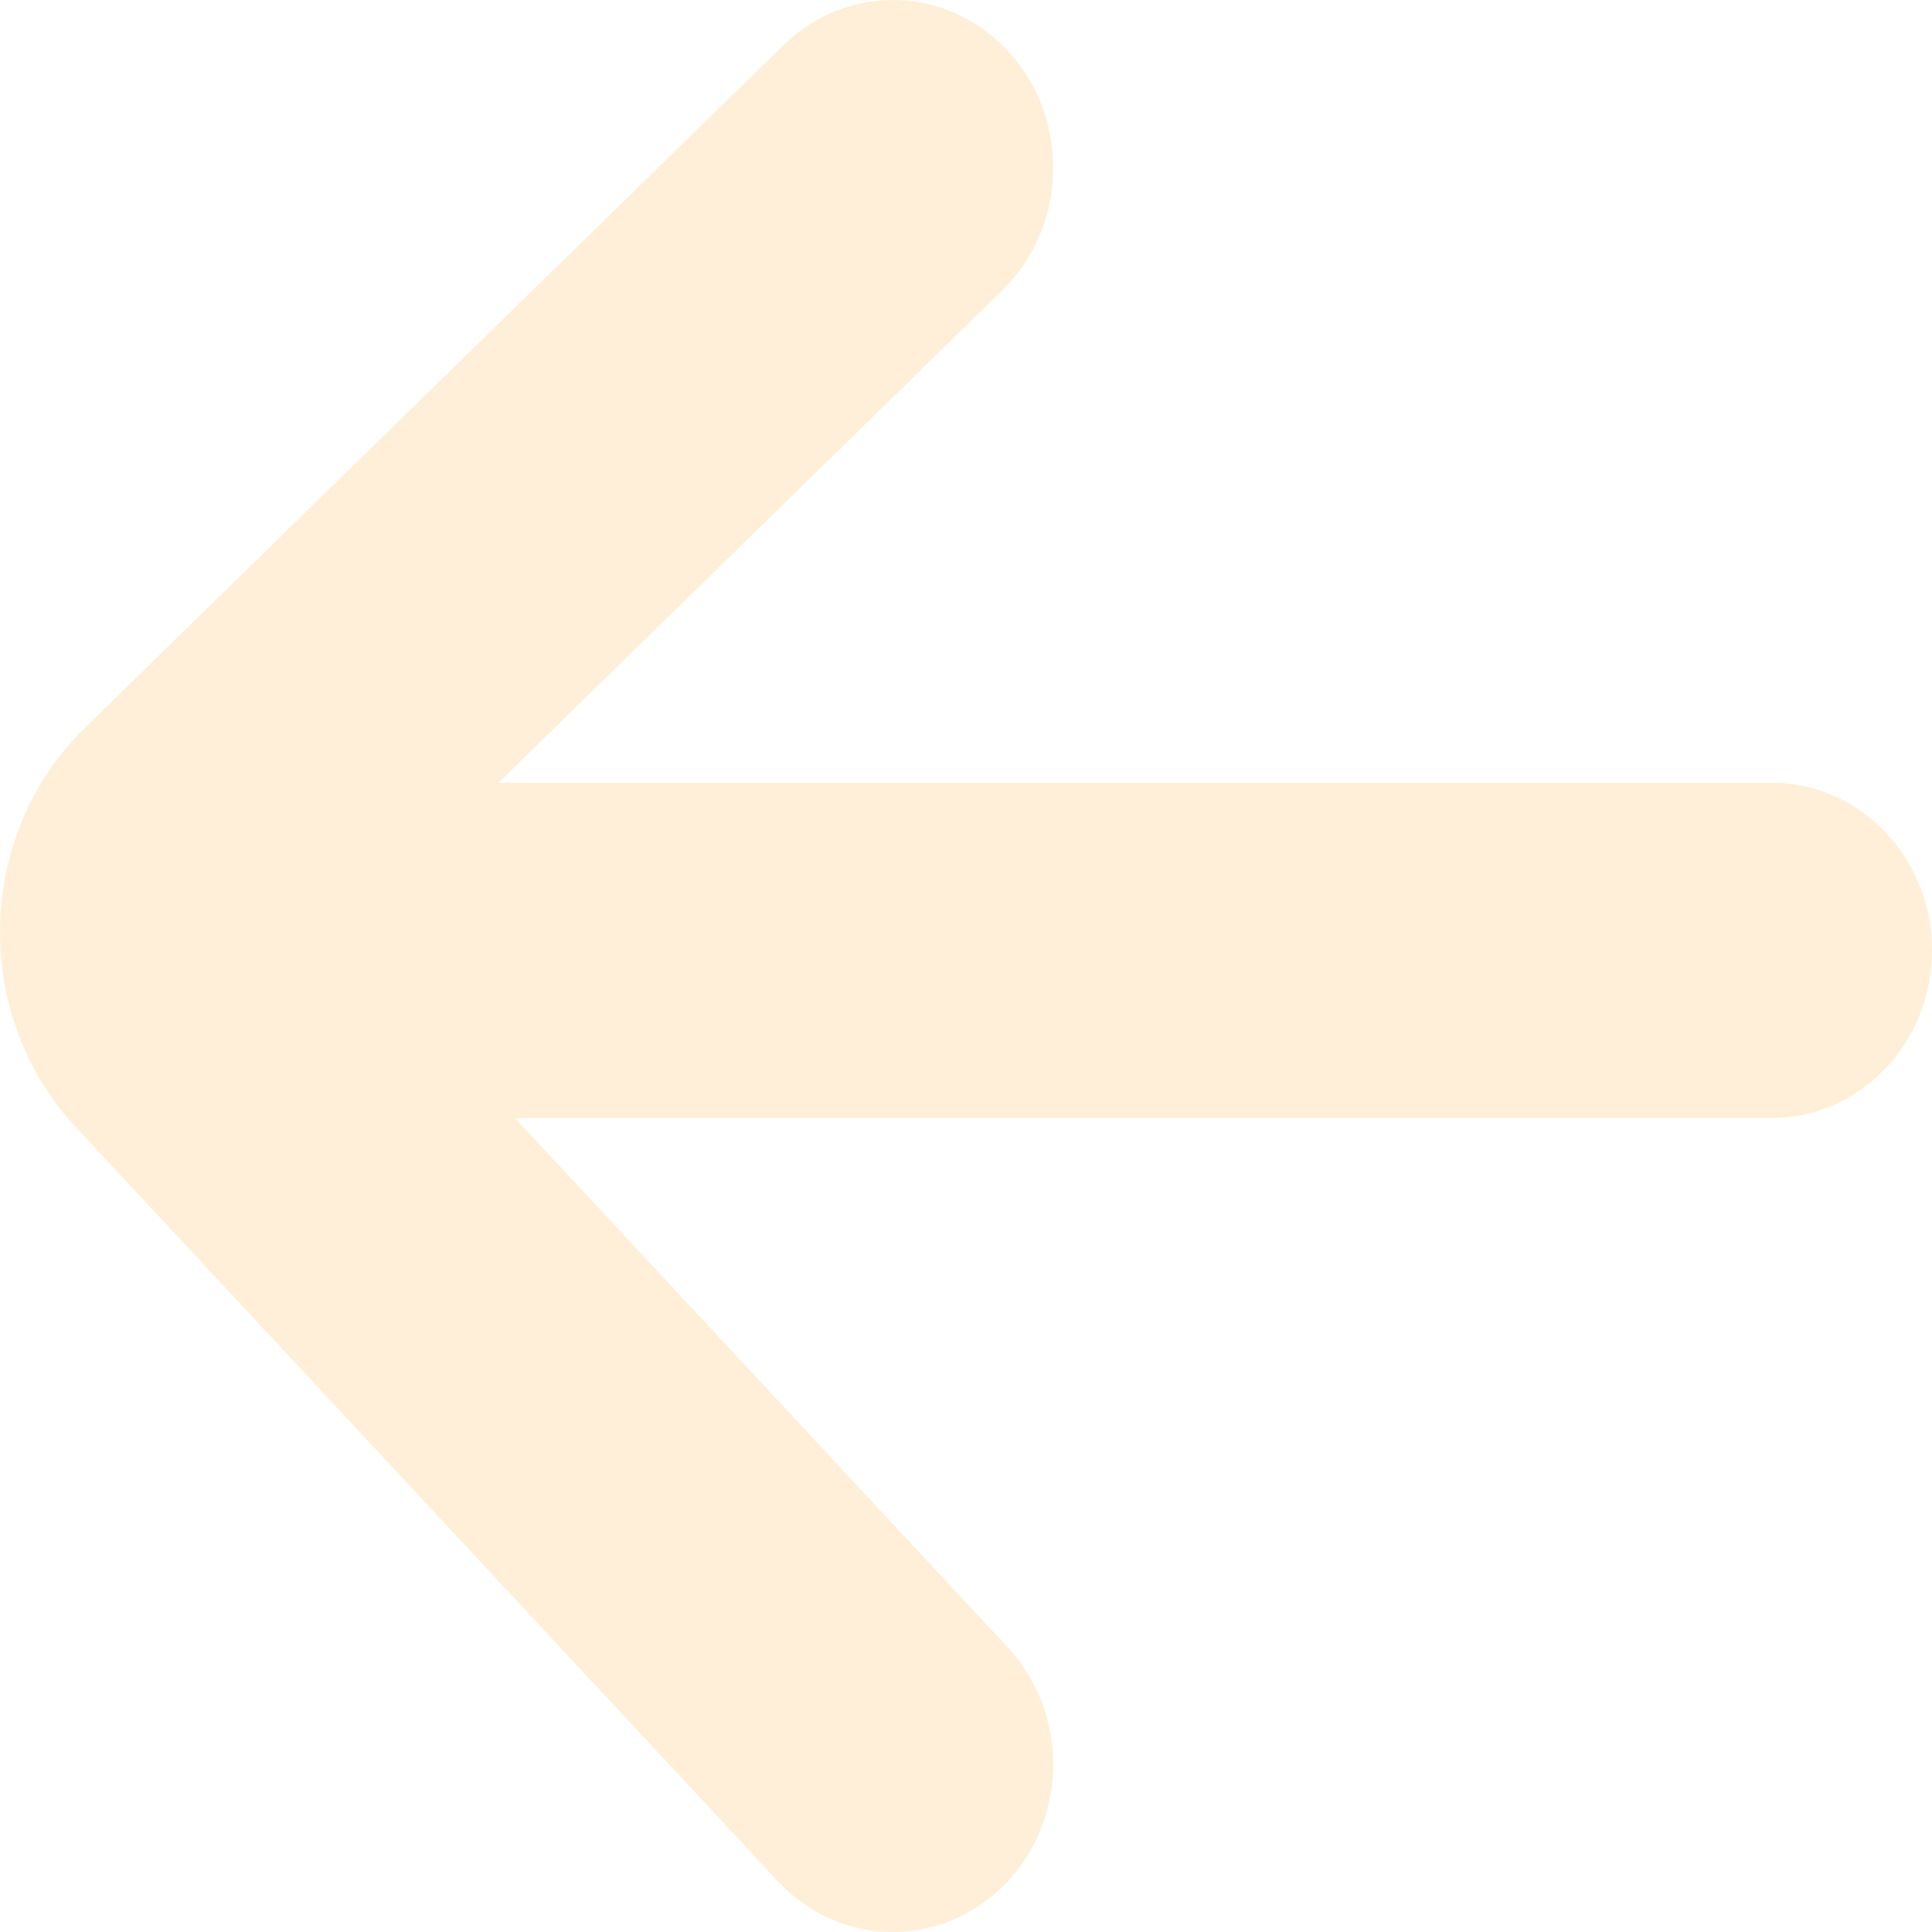
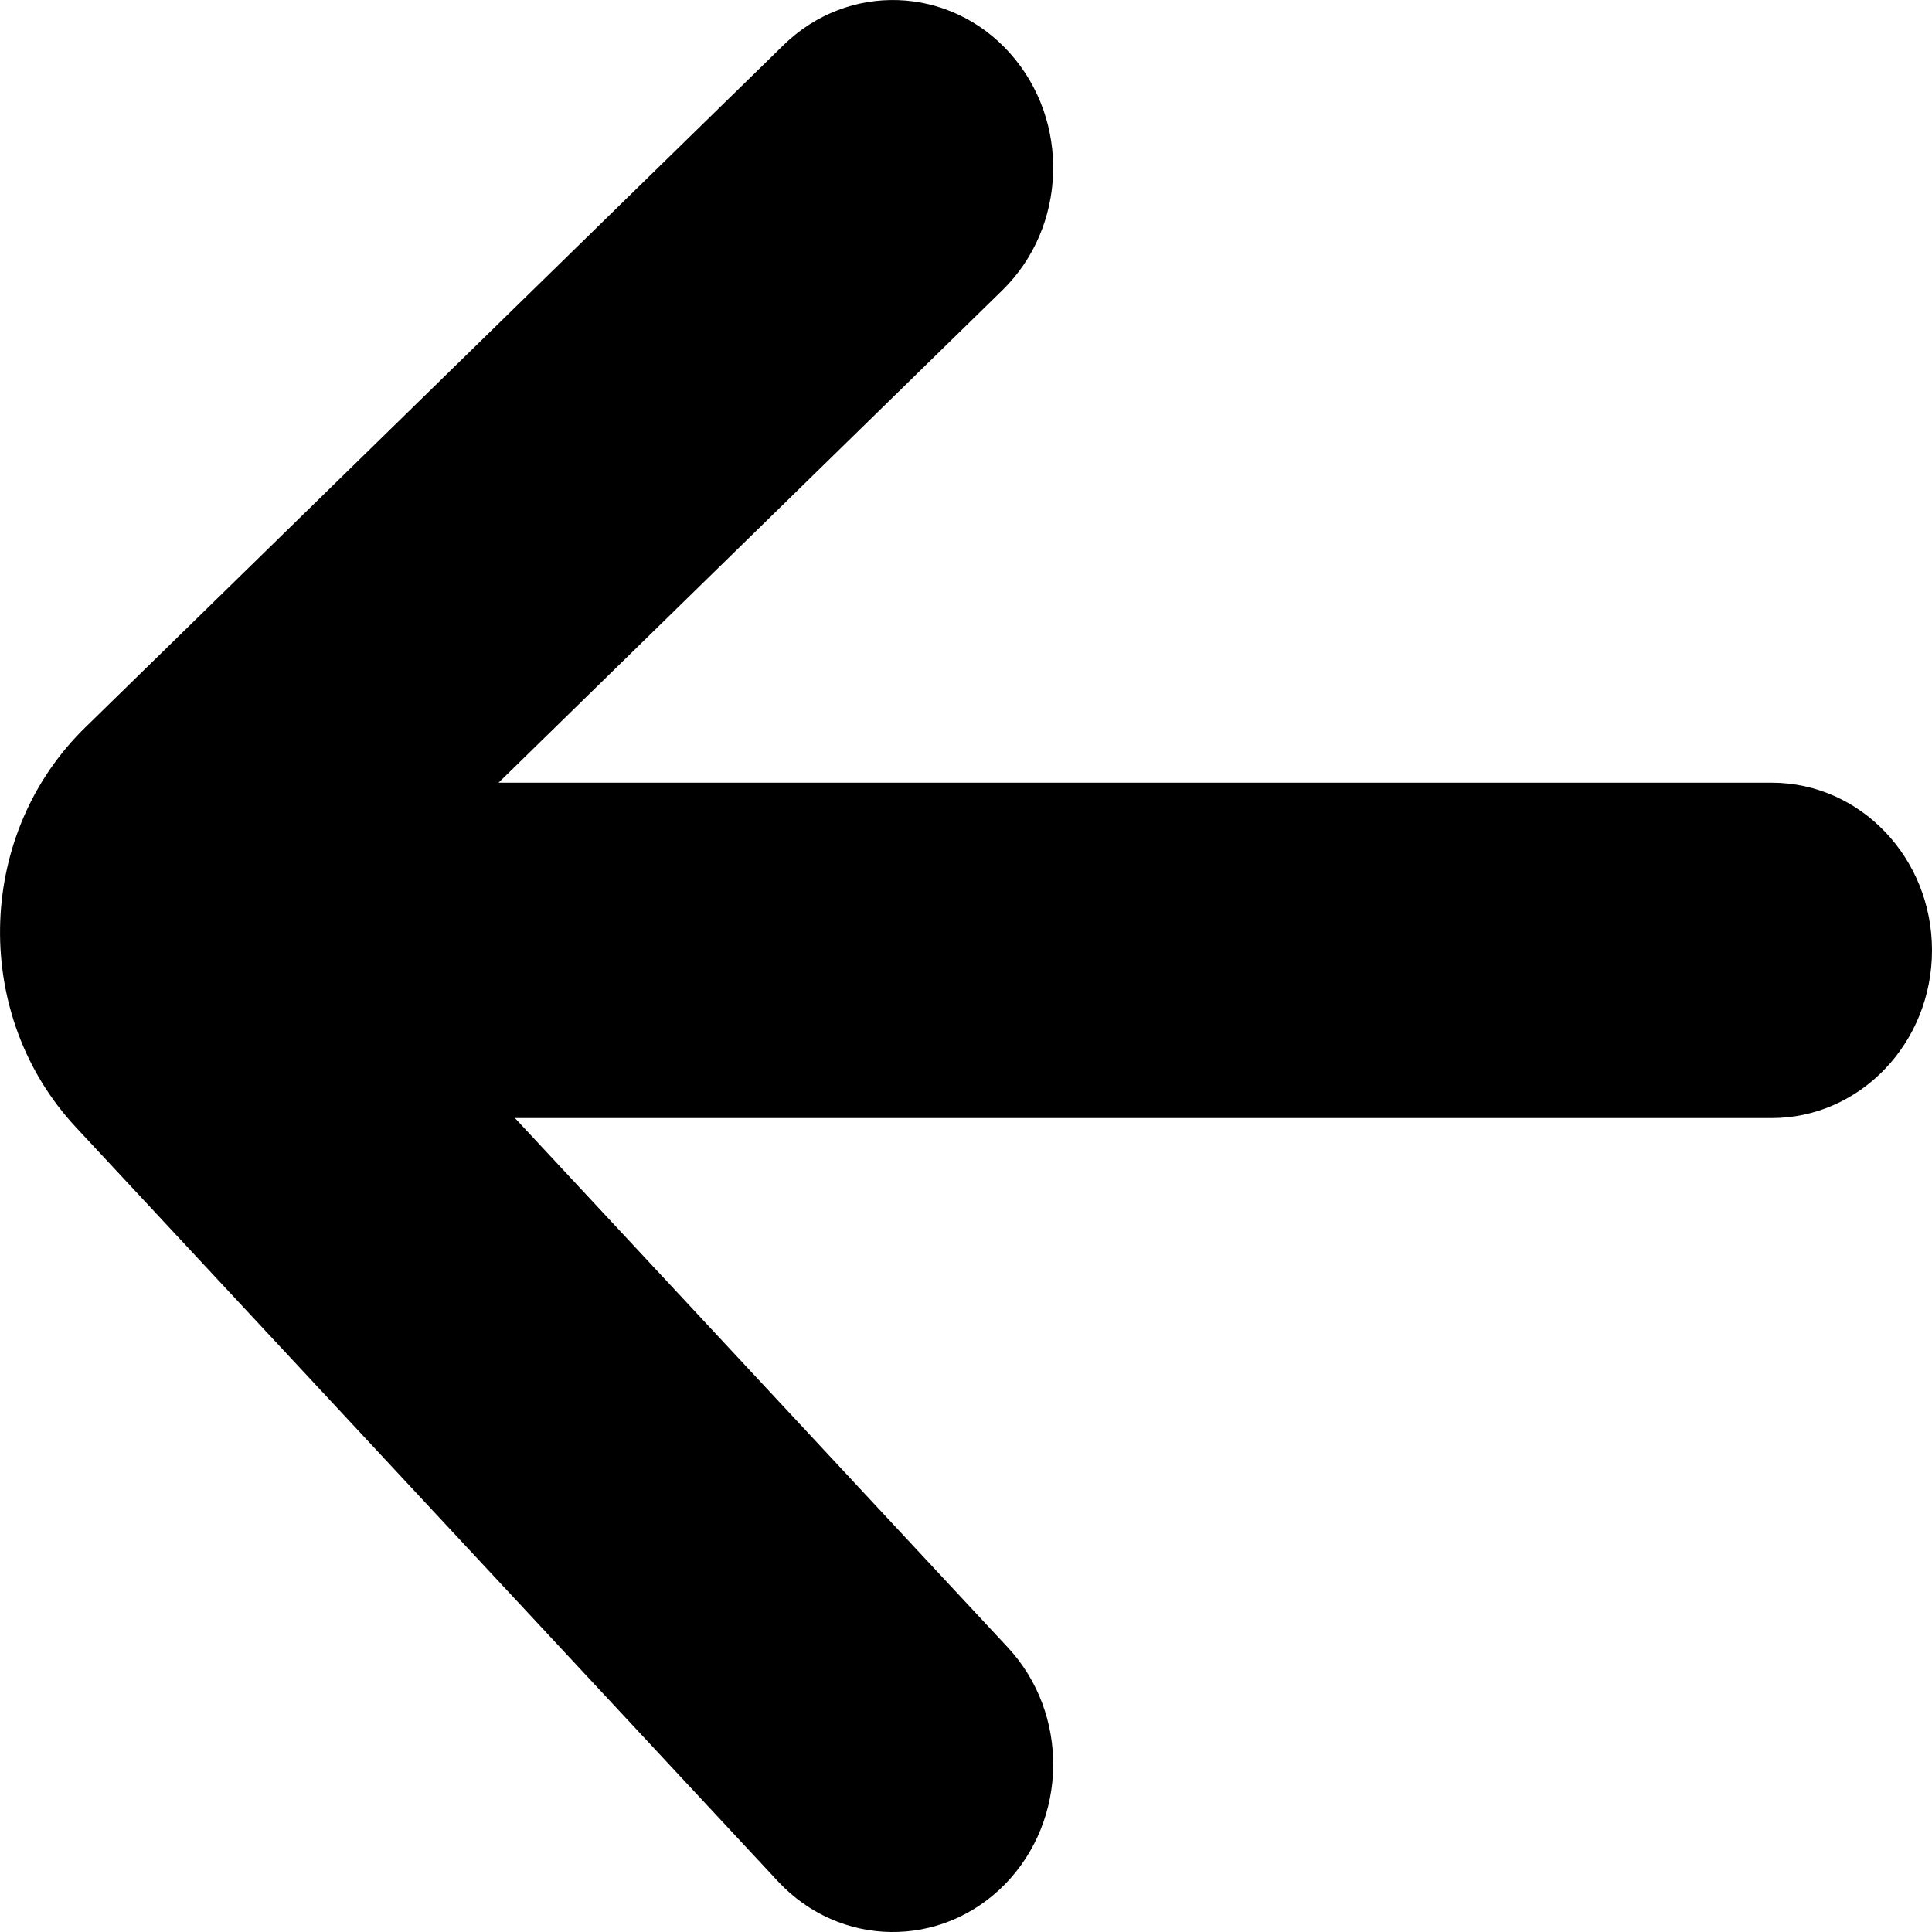
<svg xmlns="http://www.w3.org/2000/svg" width="17px" height="17px" viewBox="0 0 17 17" version="1.1">
  <g id="页面1" stroke="none" stroke-width="1" fill="none" fill-rule="evenodd">
-     <g id="矿机收益备份-3" transform="translate(-16, -58)" fill="#FFEFD8">
+     <g id="矿机收益备份-3" transform="translate(-16, -58)" fill="#000">
      <path d="M20.387,64.887 L24.82,60.554 C25.389,59.997 25.419,59.064 24.887,58.468 C24.355,57.873 23.462,57.841 22.893,58.398 L16.746,64.405 C16.728,64.423 16.728,64.423 16.711,64.44 C15.781,65.388 15.761,66.945 16.667,67.918 L22.845,74.554 C23.389,75.138 24.282,75.15 24.841,74.582 C25.399,74.013 25.411,73.079 24.867,72.495 L20.531,67.838 L31.589,67.838 C32.368,67.838 33,67.177 33,66.362 C33,65.547 32.368,64.887 31.589,64.887 L20.387,64.887 Z" id="Back" />
    </g>
  </g>
</svg>
